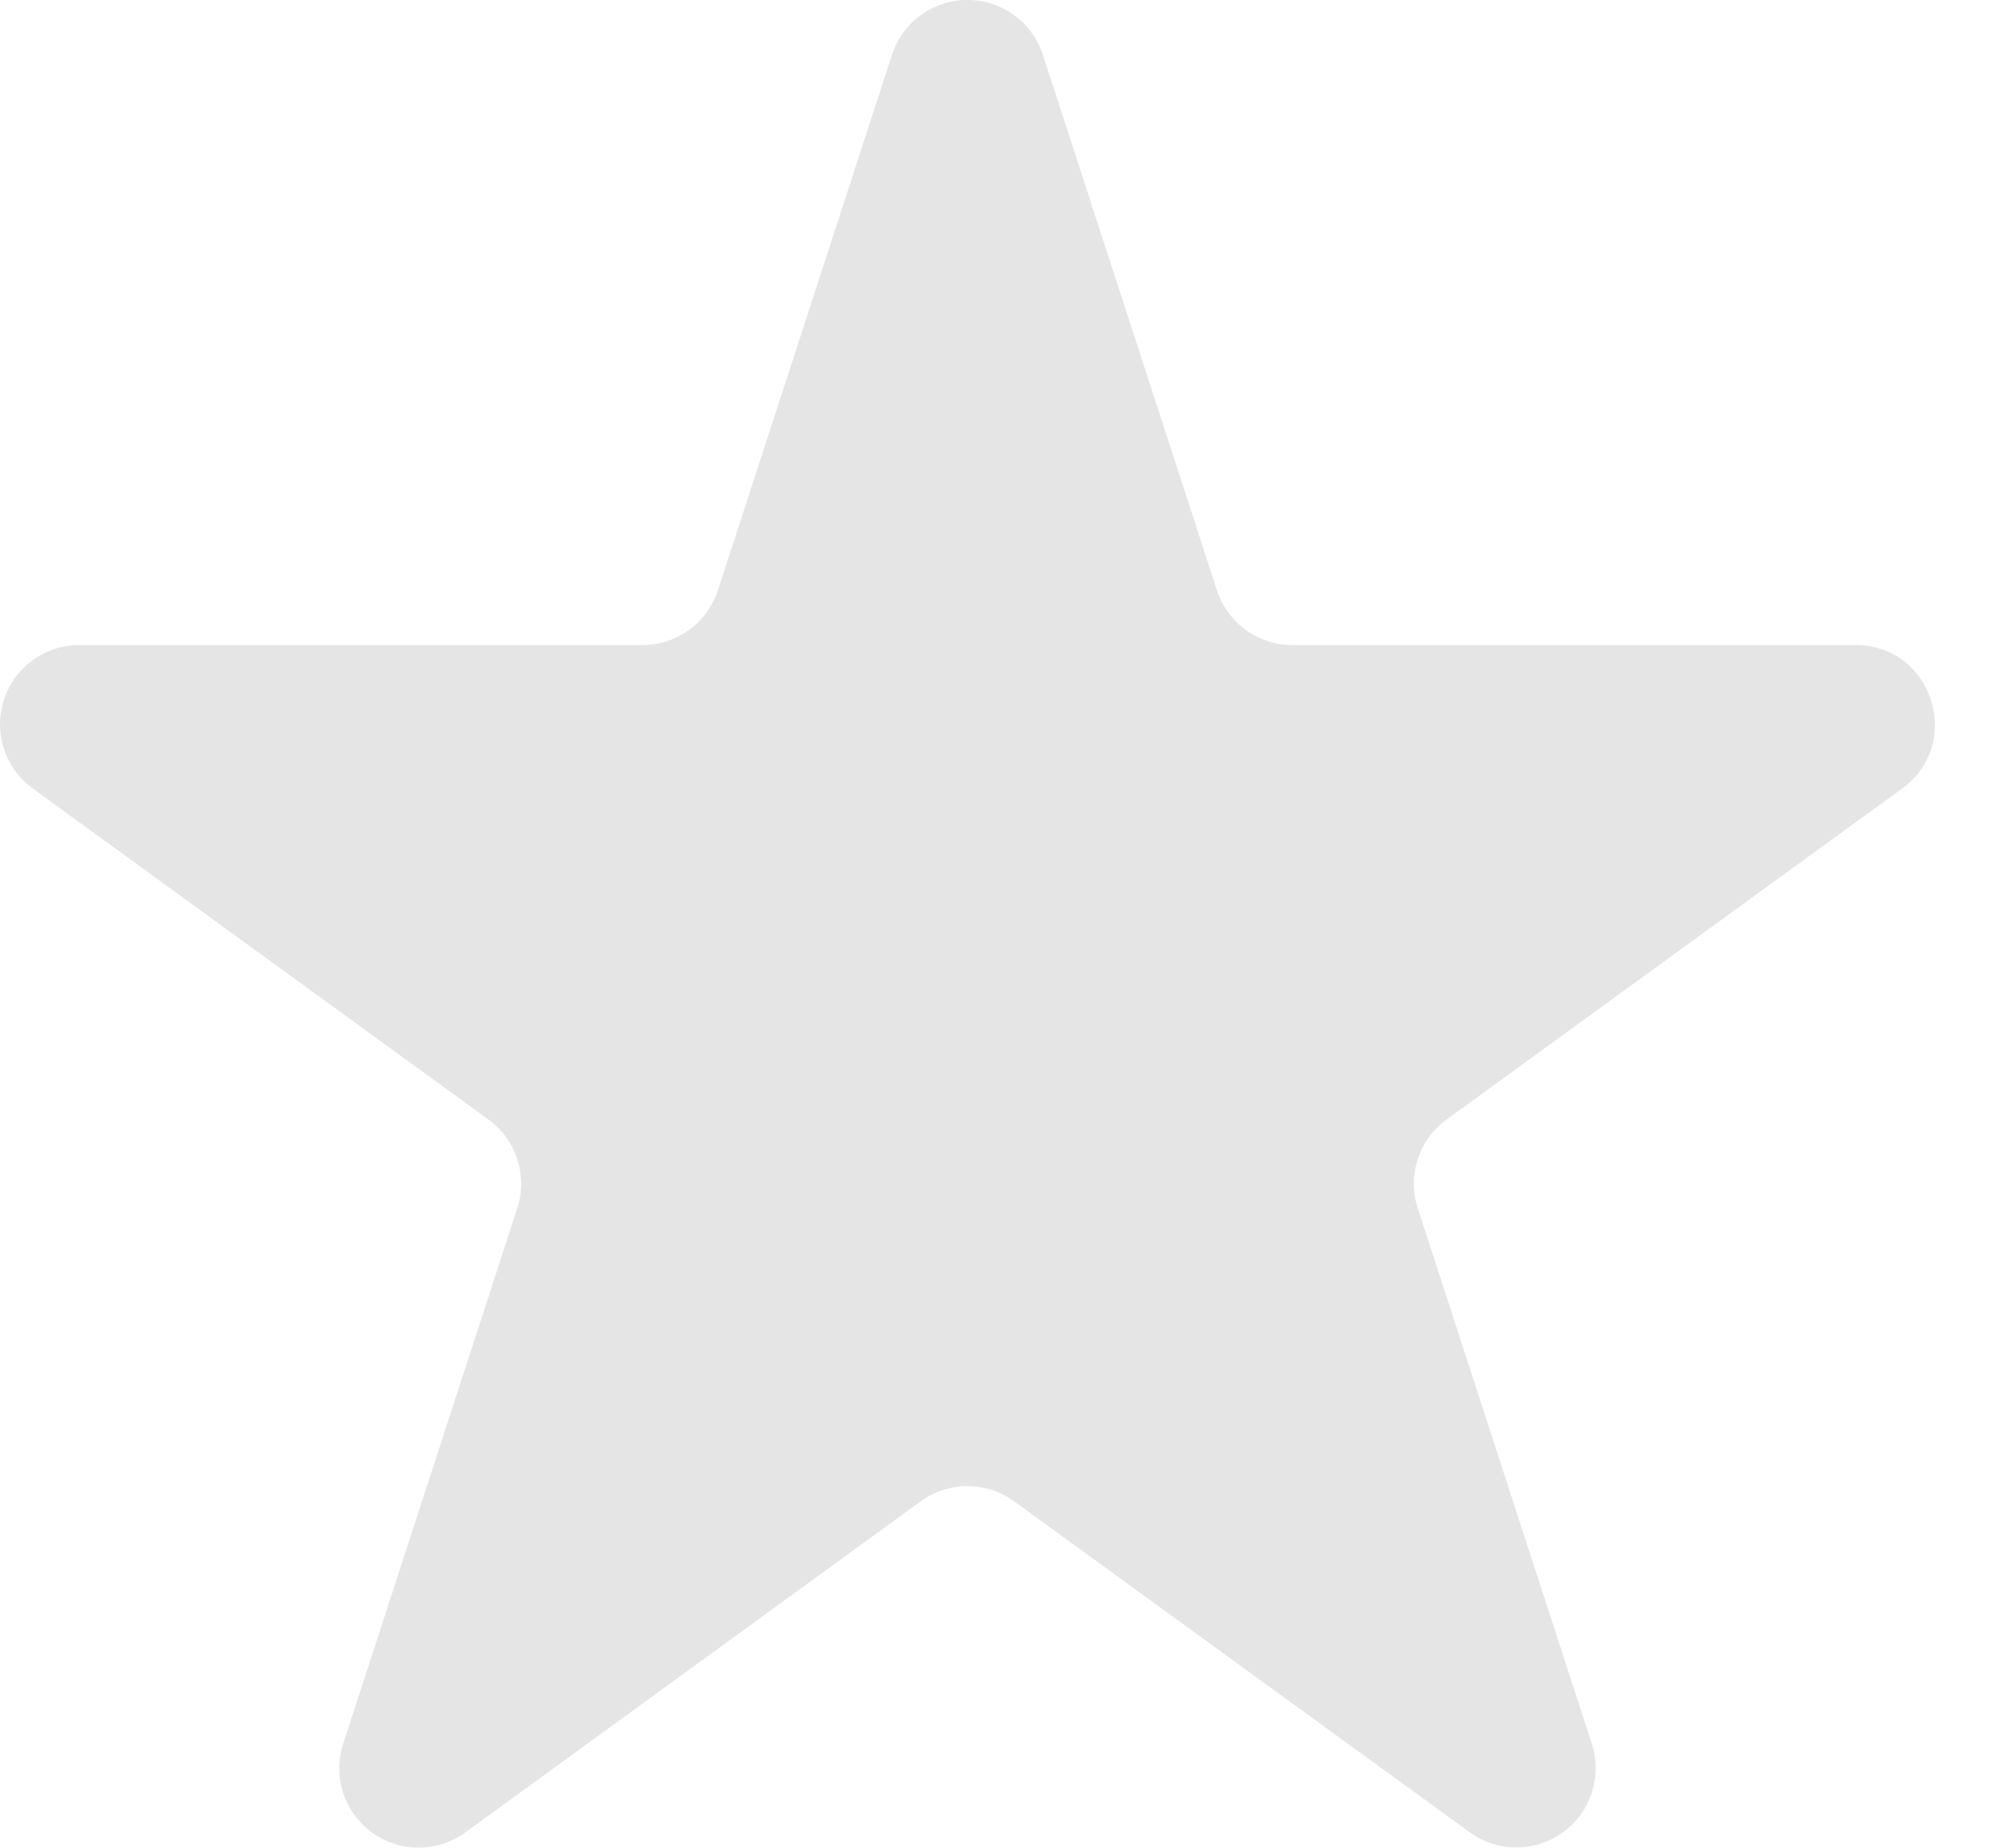
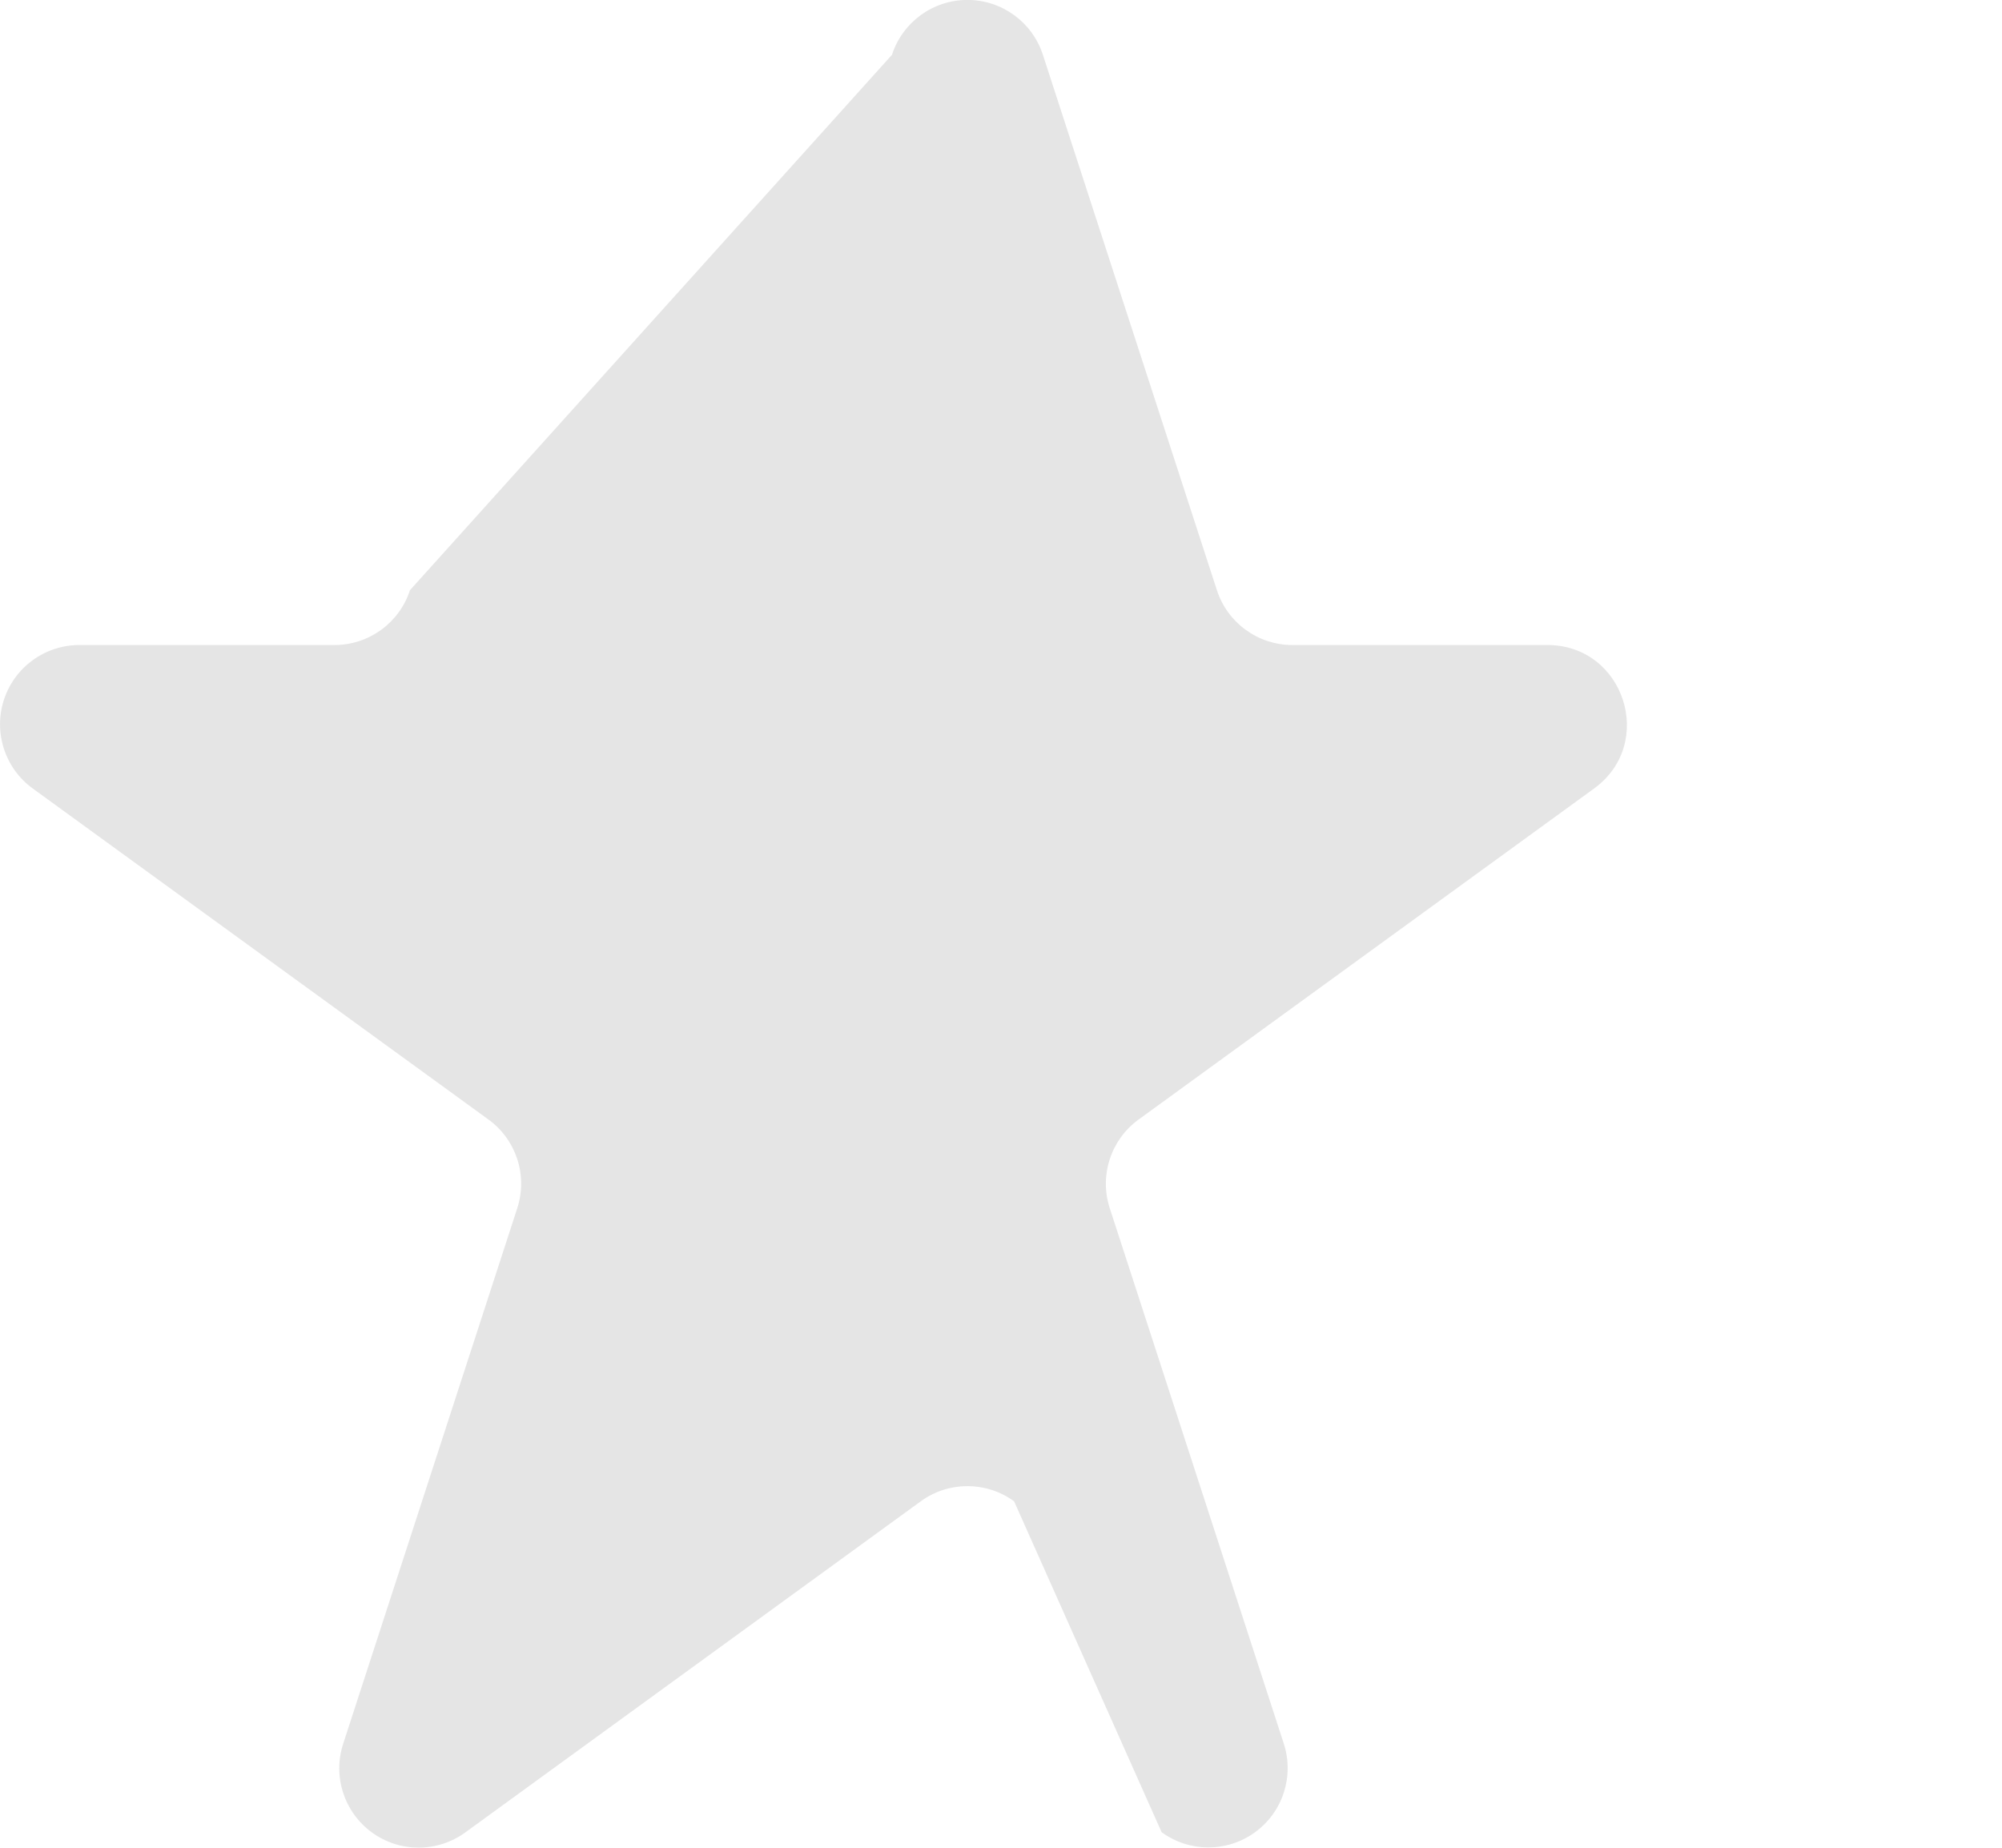
<svg xmlns="http://www.w3.org/2000/svg" width="13" height="12" fill="none" viewBox="0 0 13 12">
-   <path fill="#E5E5E5" d="M5.792.356a.515.515 0 0 1 .98 0l1.13 3.477a.515.515 0 0 0 .49.356h3.656c.499 0 .707.639.303.932l-2.958 2.15a.515.515 0 0 0-.187.575l1.13 3.477a.515.515 0 0 1-.793.576L6.585 9.75a.515.515 0 0 0-.606 0L3.022 11.9a.515.515 0 0 1-.793-.577l1.13-3.477a.515.515 0 0 0-.188-.576L.213 5.121a.515.515 0 0 1 .303-.932h3.656a.515.515 0 0 0 .49-.356L5.792.356z" />
+   <path fill="#E5E5E5" d="M5.792.356a.515.515 0 0 1 .98 0l1.13 3.477a.515.515 0 0 0 .49.356h1.656c.499 0 .707.639.303.932l-2.958 2.15a.515.515 0 0 0-.187.575l1.13 3.477a.515.515 0 0 1-.793.576L6.585 9.75a.515.515 0 0 0-.606 0L3.022 11.9a.515.515 0 0 1-.793-.577l1.13-3.477a.515.515 0 0 0-.188-.576L.213 5.121a.515.515 0 0 1 .303-.932h1.656a.515.515 0 0 0 .49-.356L5.792.356z" />
</svg>
